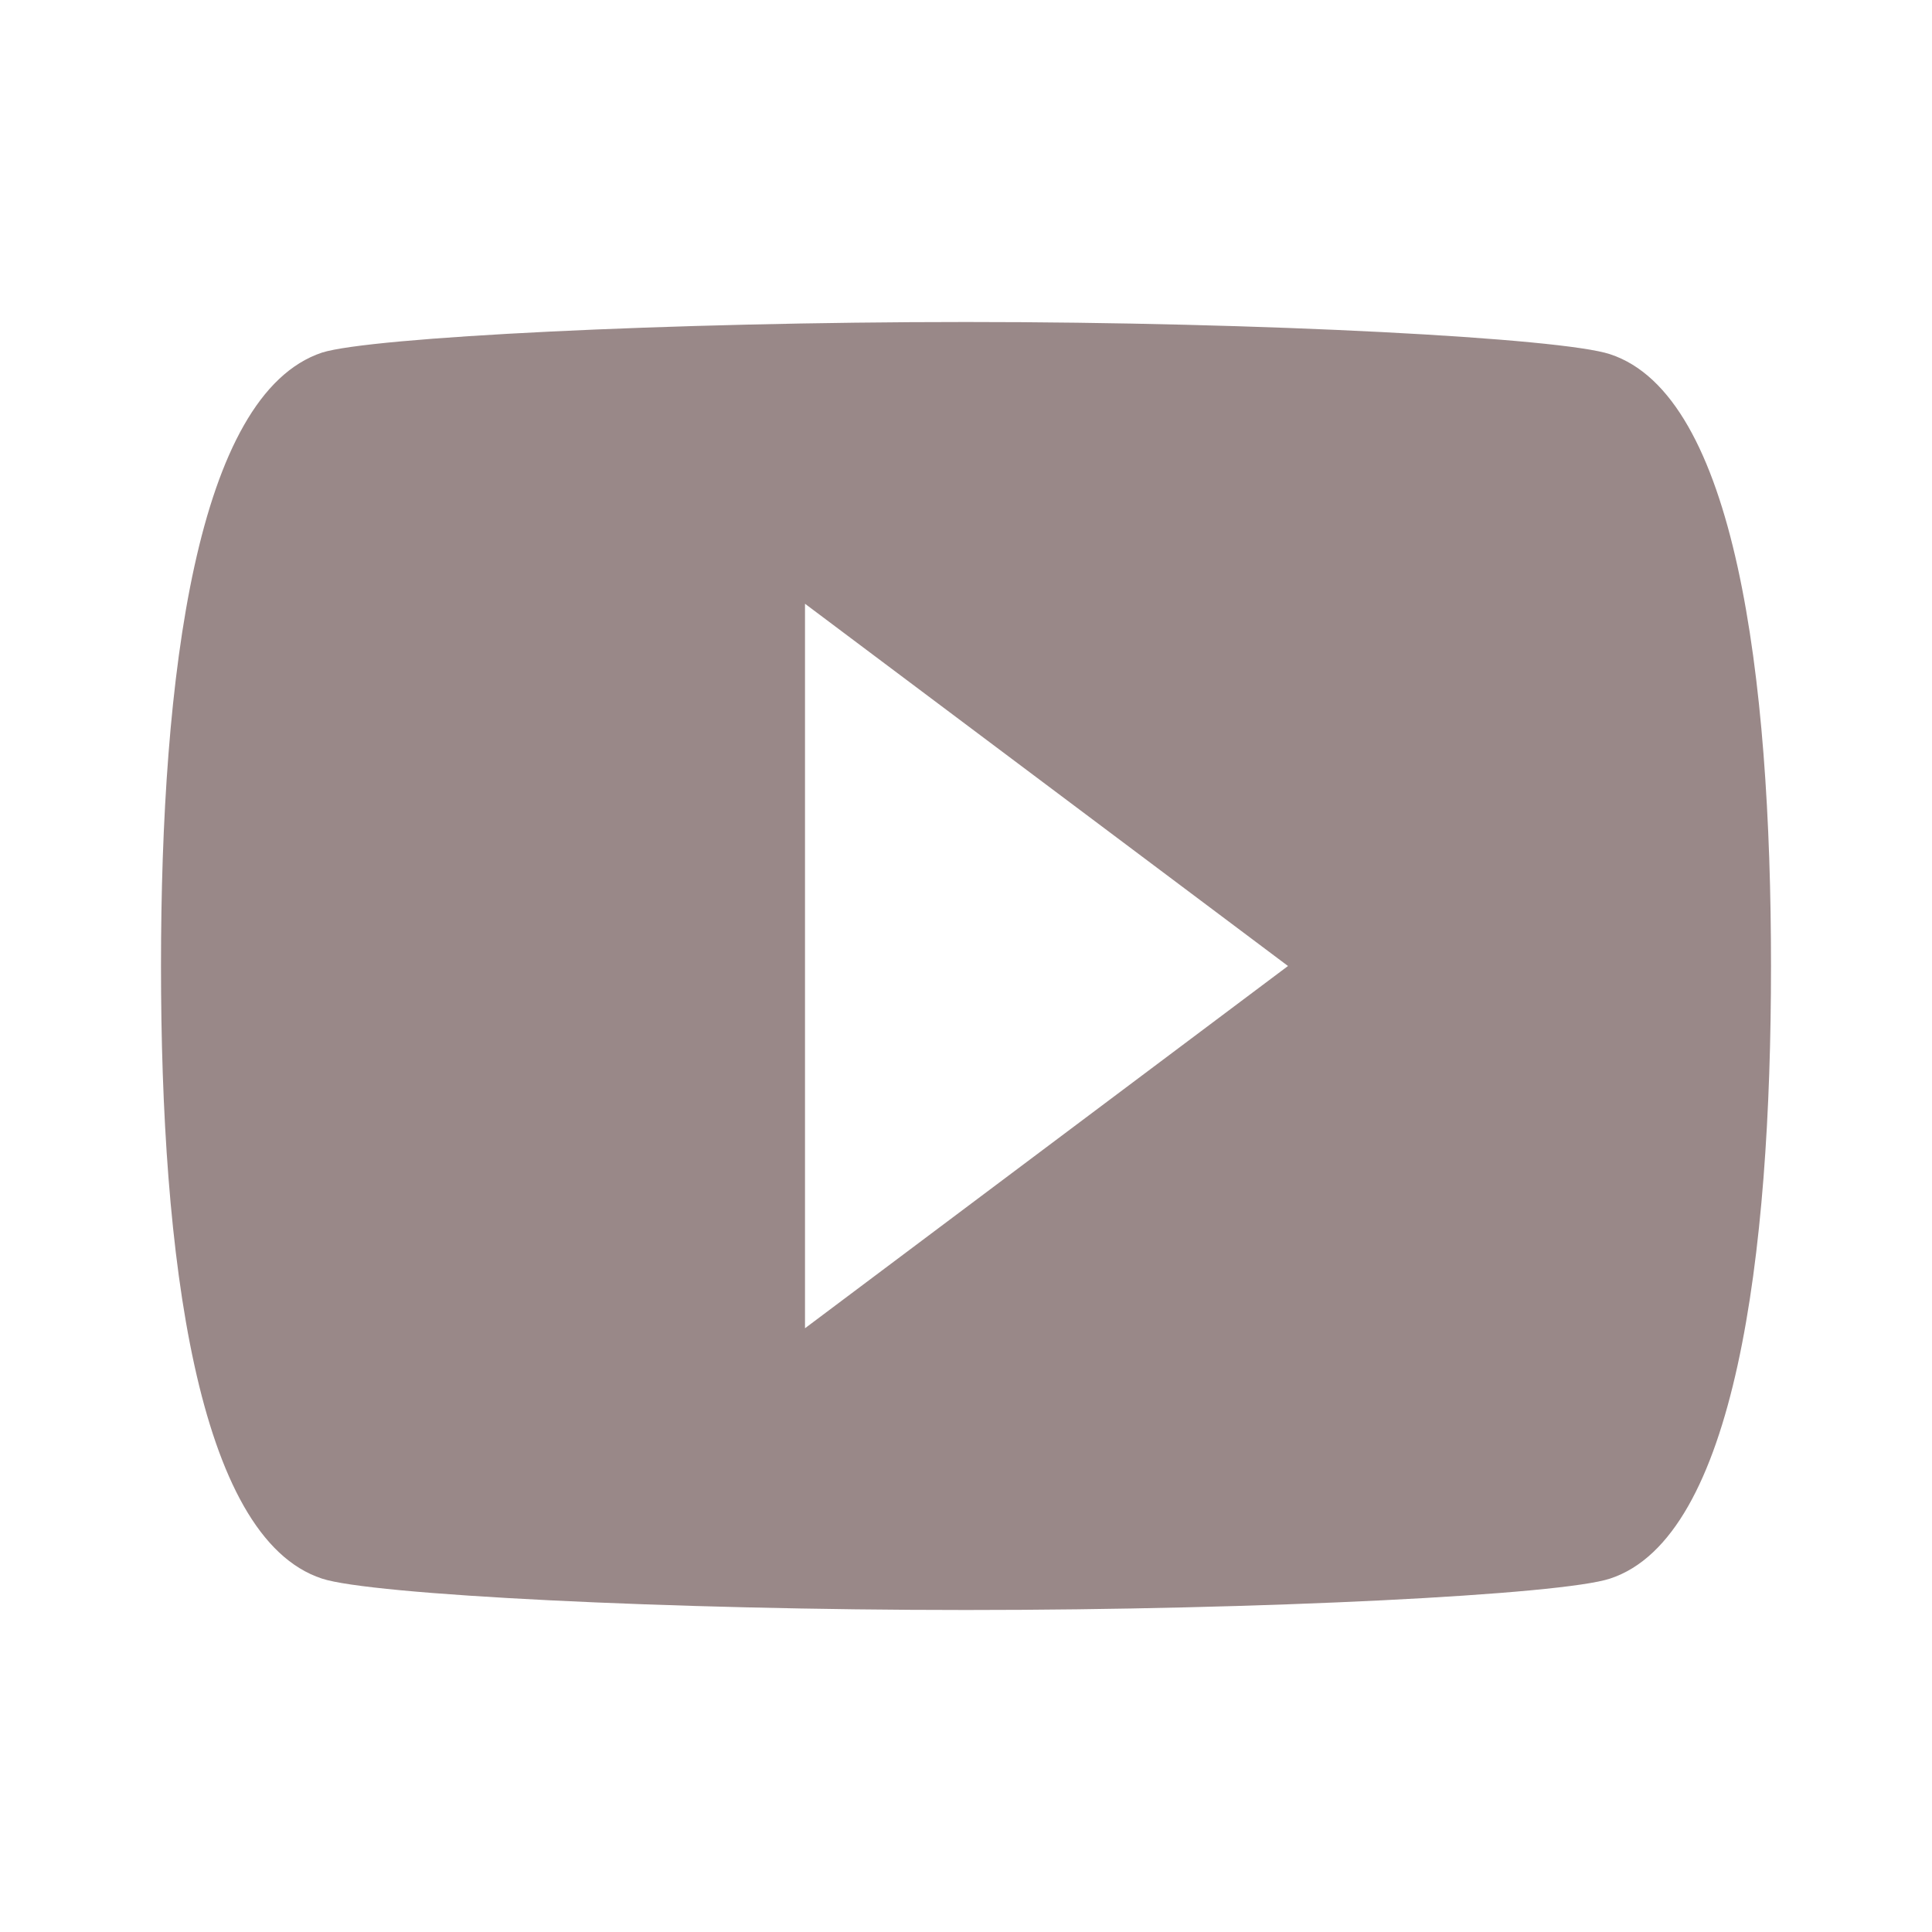
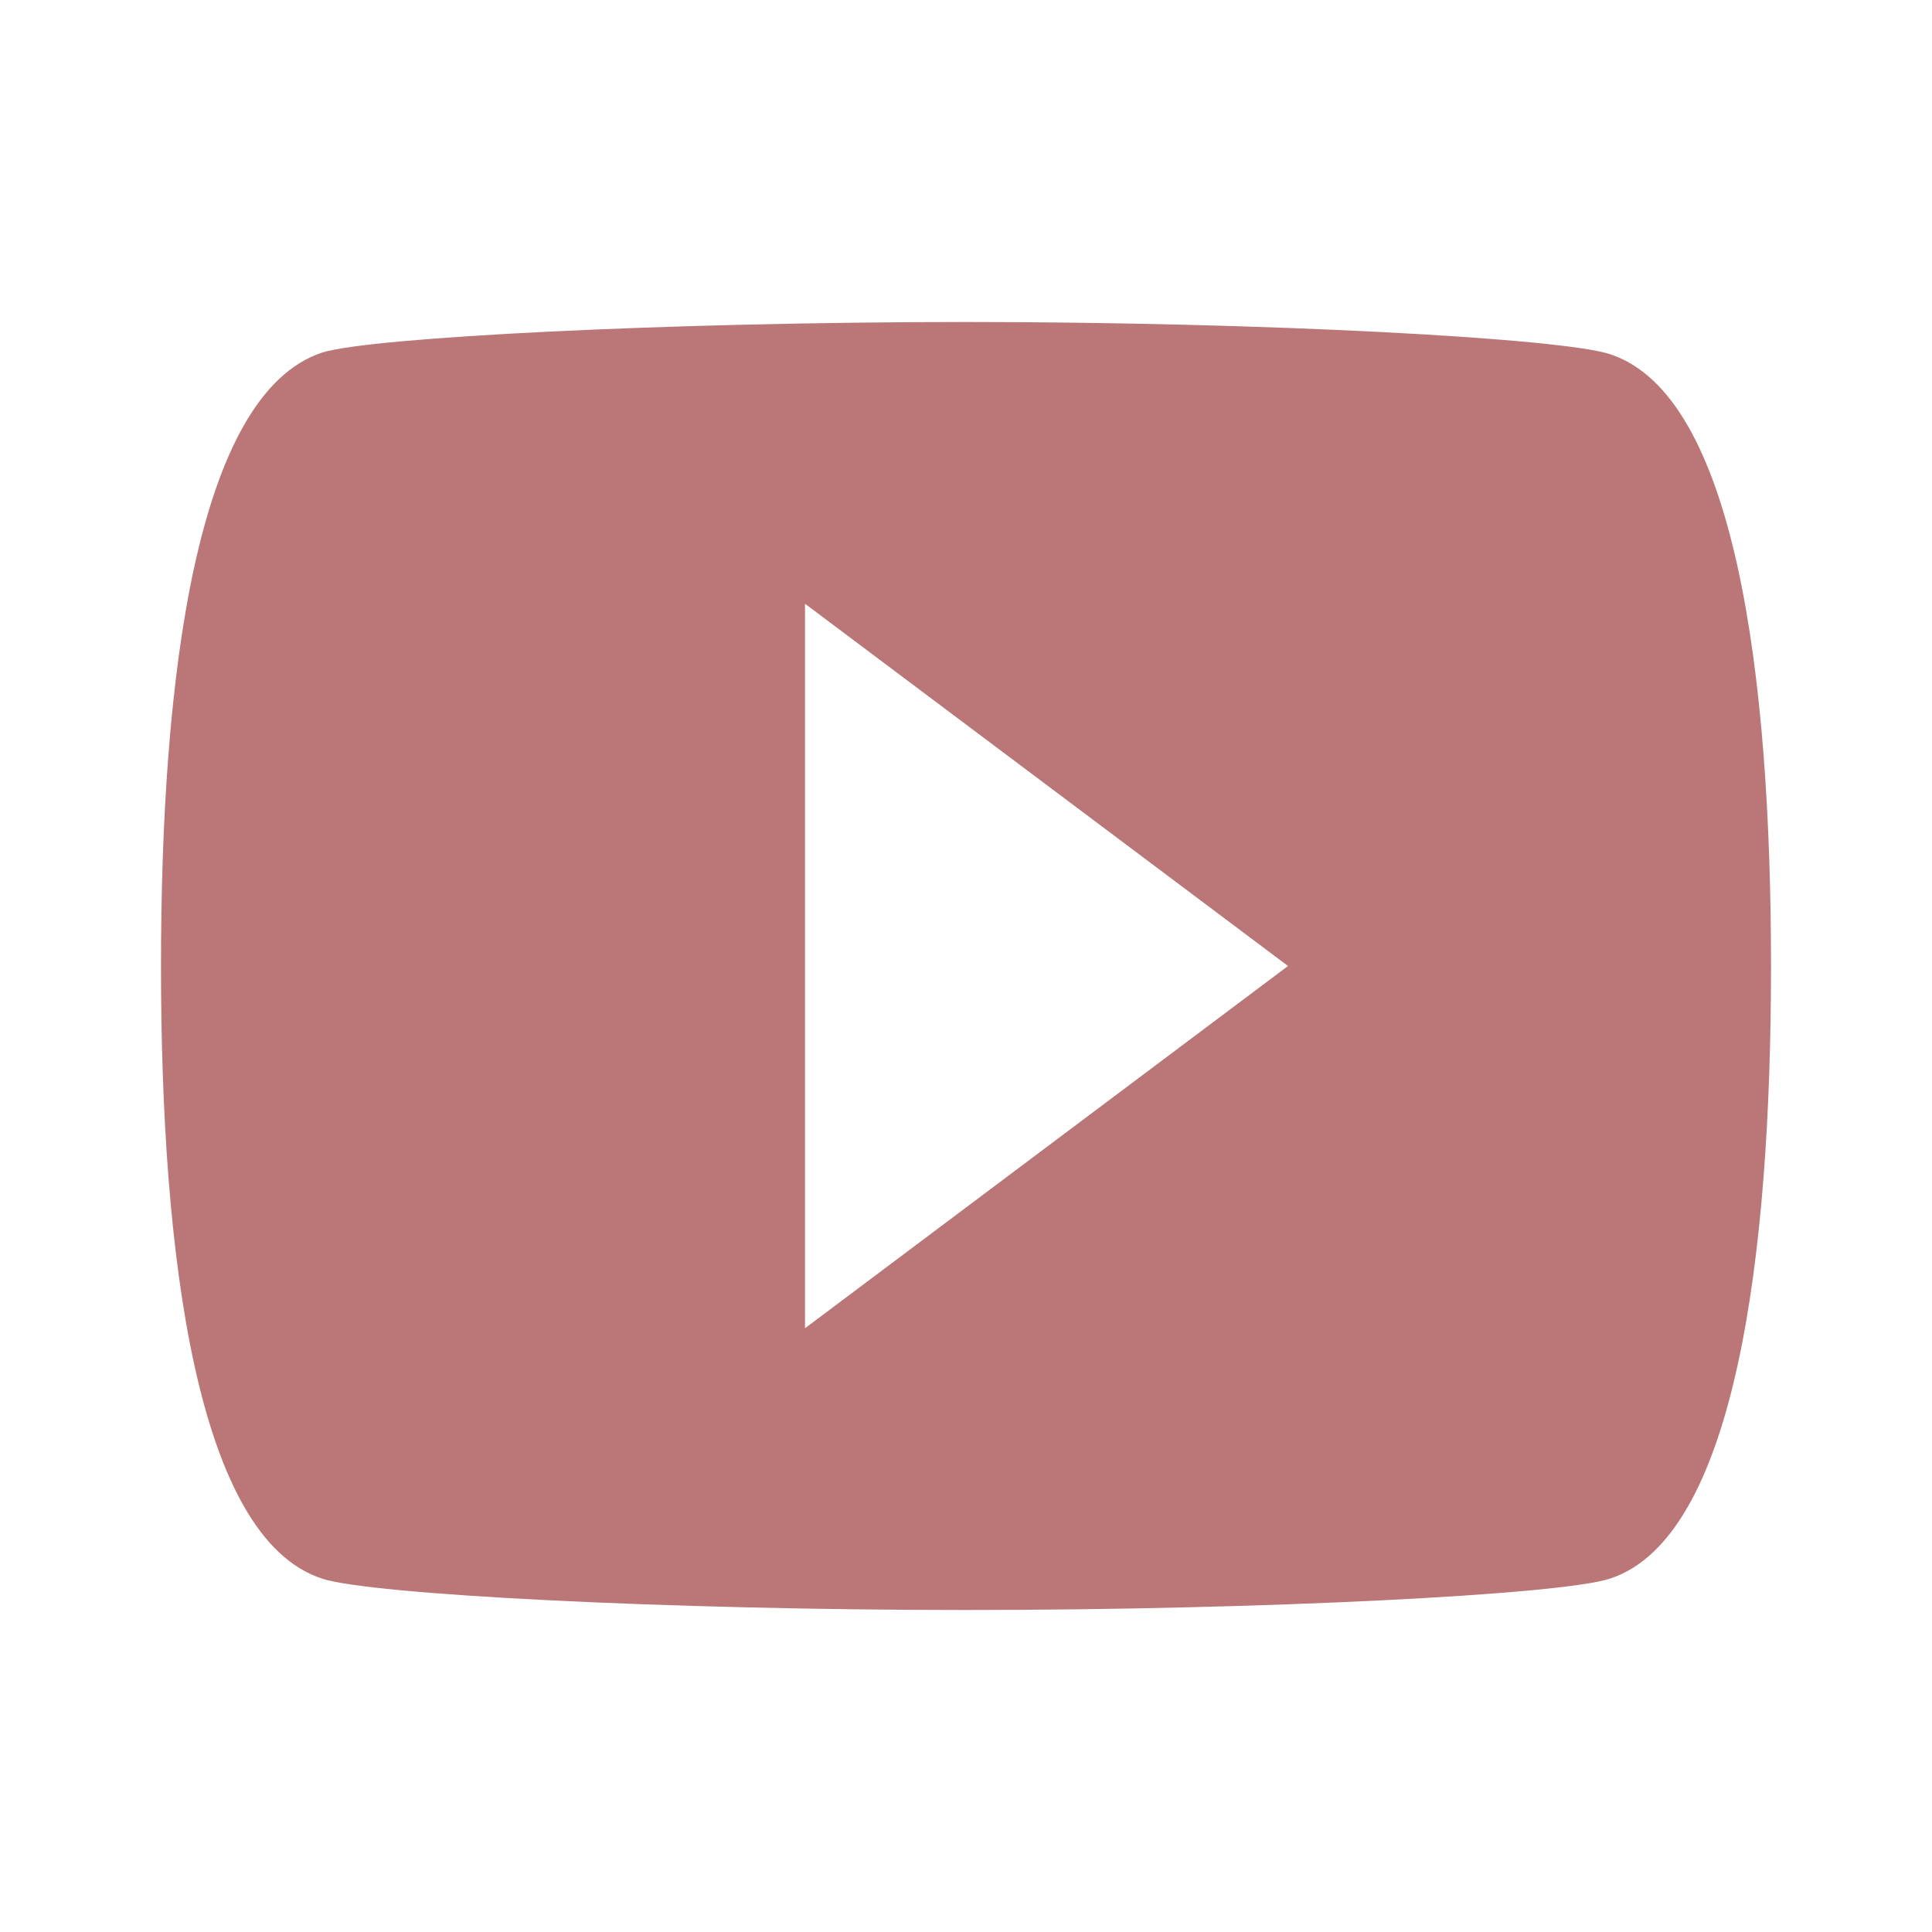
<svg xmlns="http://www.w3.org/2000/svg" viewBox="0 0 24 24">
-   <path d="m10 16.5v-9l6 4.5m4-7.6c-.6-.2-4.3-.4-8-.4-3.7 0-7.4.19-8 .38-1.56.52-2 4.02-2 7.62 0 3.59.44 7.1 2 7.61.6.2 4.3.39 8 .39 3.7 0 7.4-.19 8-.39 1.56-.51 2-4.02 2-7.61 0-3.6-.44-7.09-2-7.6z" fill="#988" />
+   <path d="m10 16.5v-9l6 4.5m4-7.6c-.6-.2-4.3-.4-8-.4-3.7 0-7.4.19-8 .38-1.56.52-2 4.02-2 7.62 0 3.59.44 7.1 2 7.61.6.2 4.3.39 8 .39 3.7 0 7.4-.19 8-.39 1.56-.51 2-4.02 2-7.61 0-3.6-.44-7.09-2-7.6z" fill="#b77" />
</svg>
